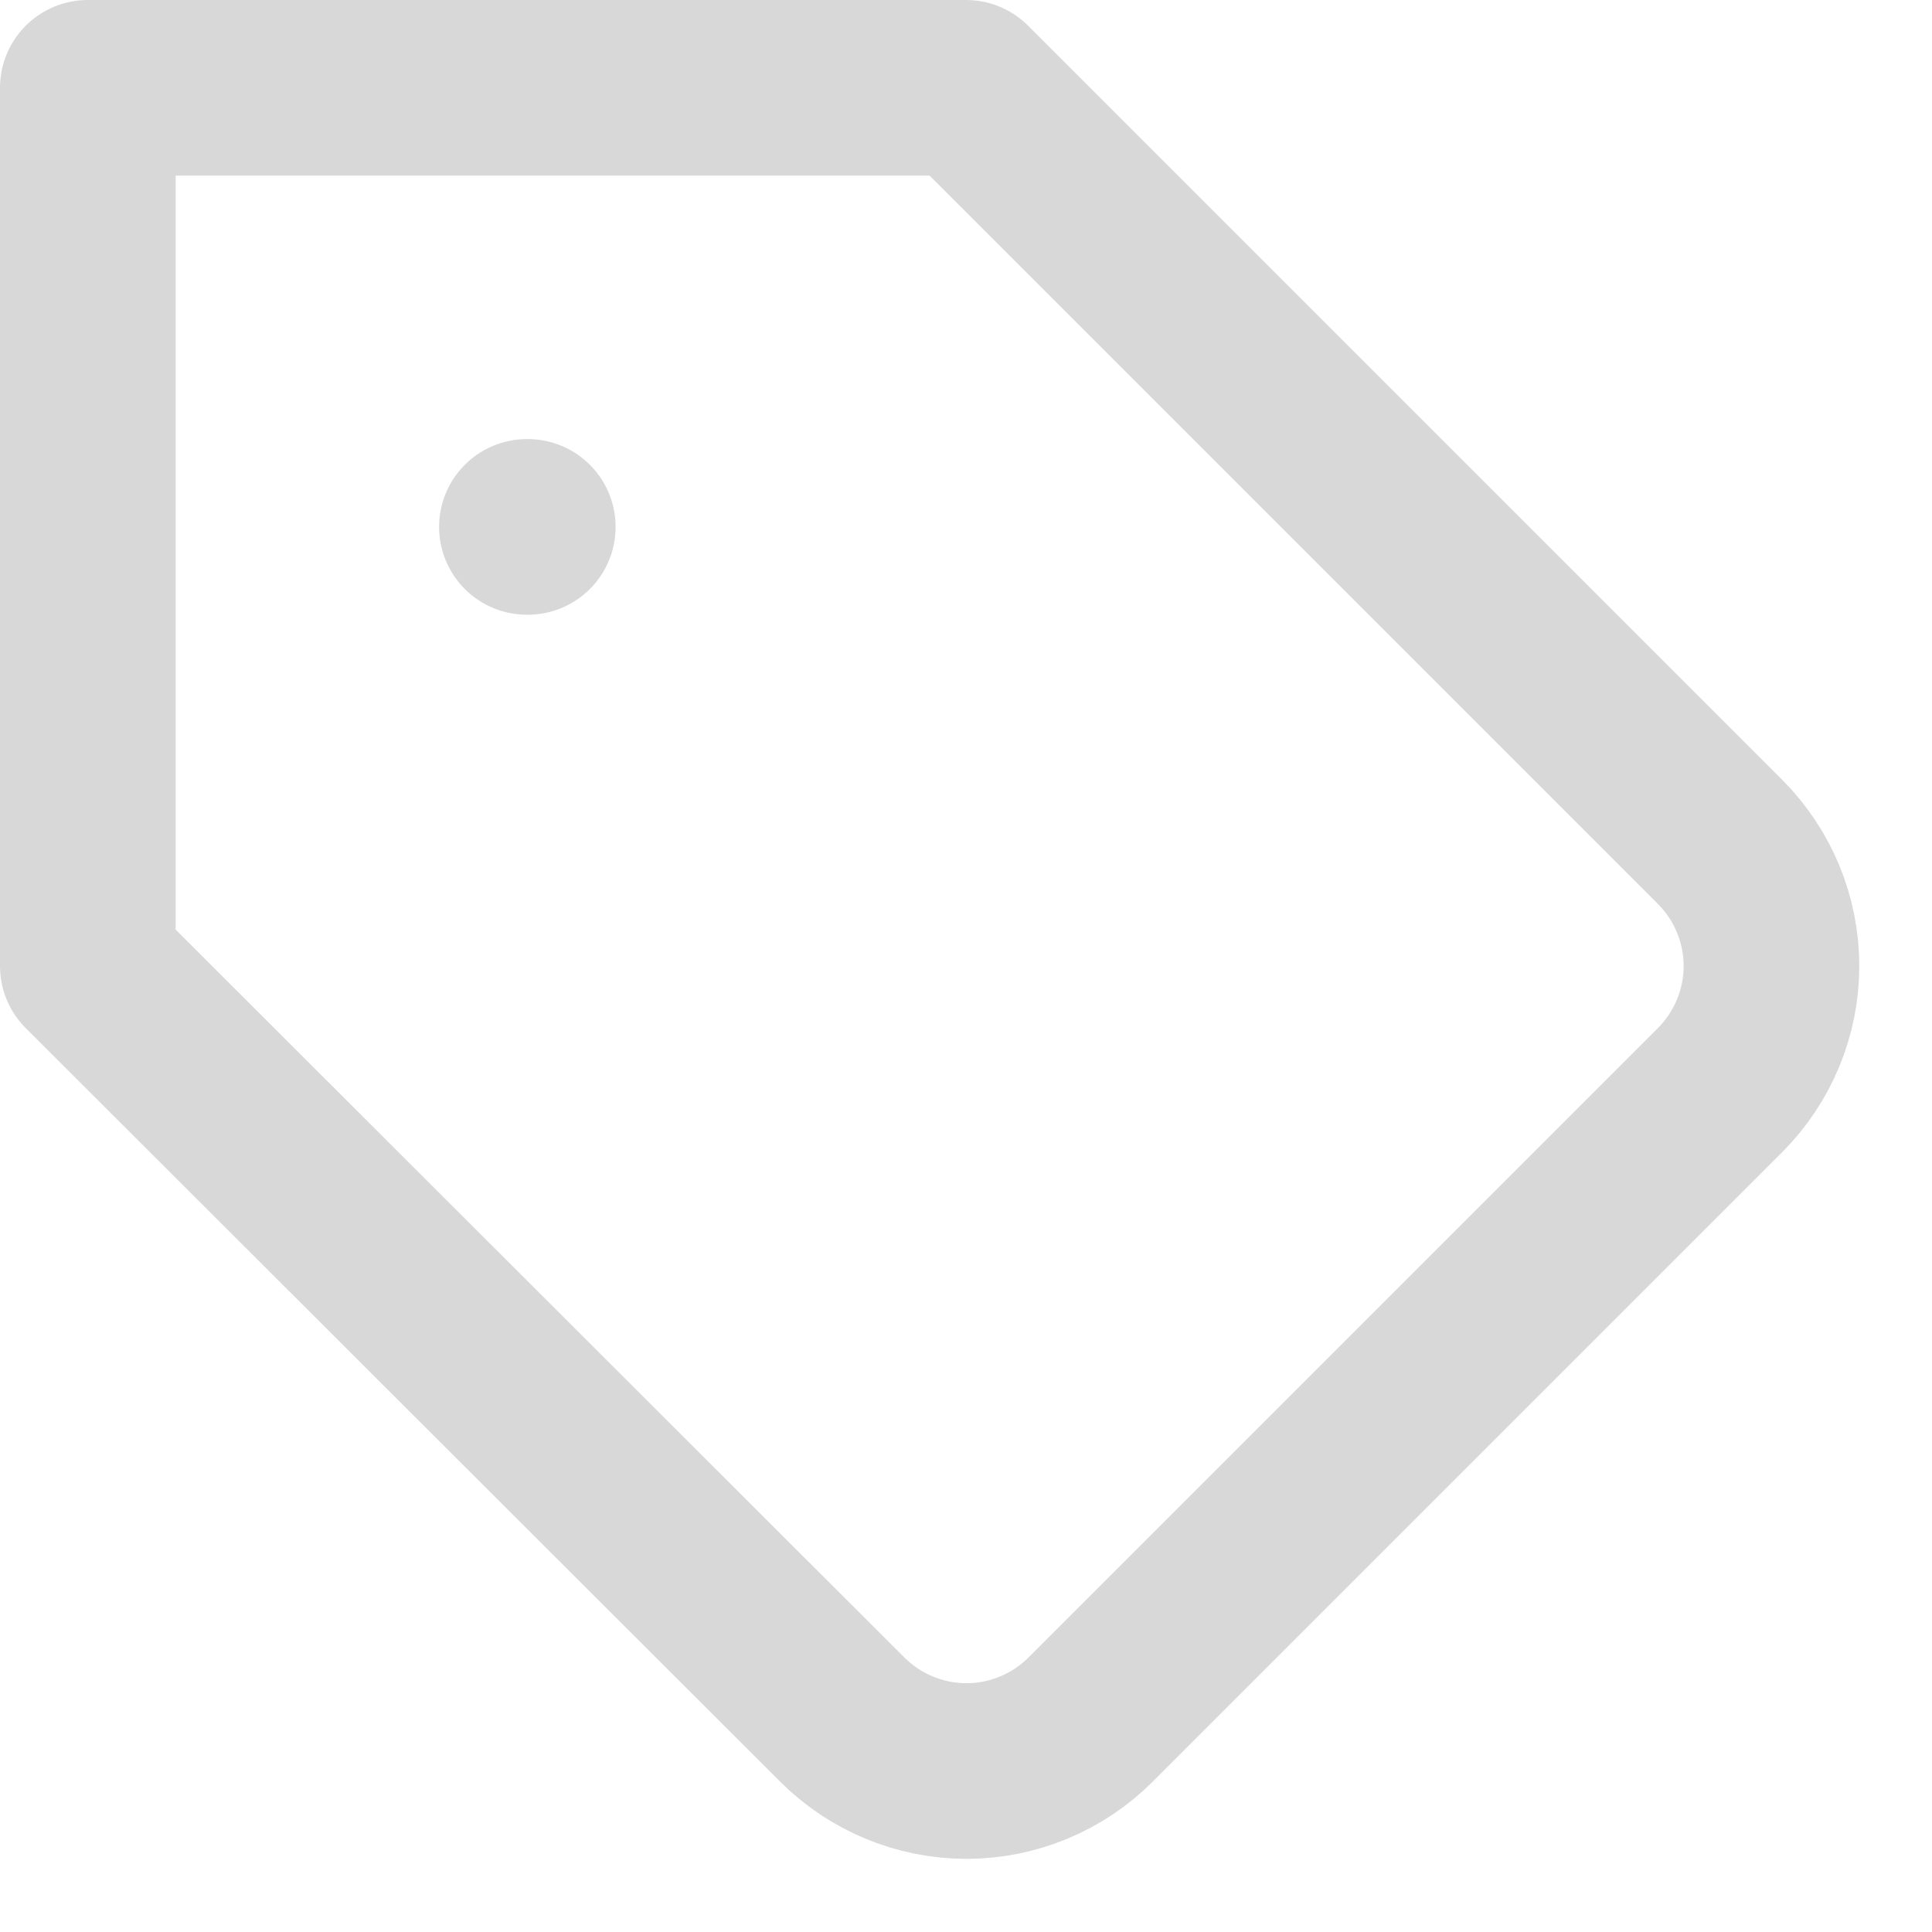
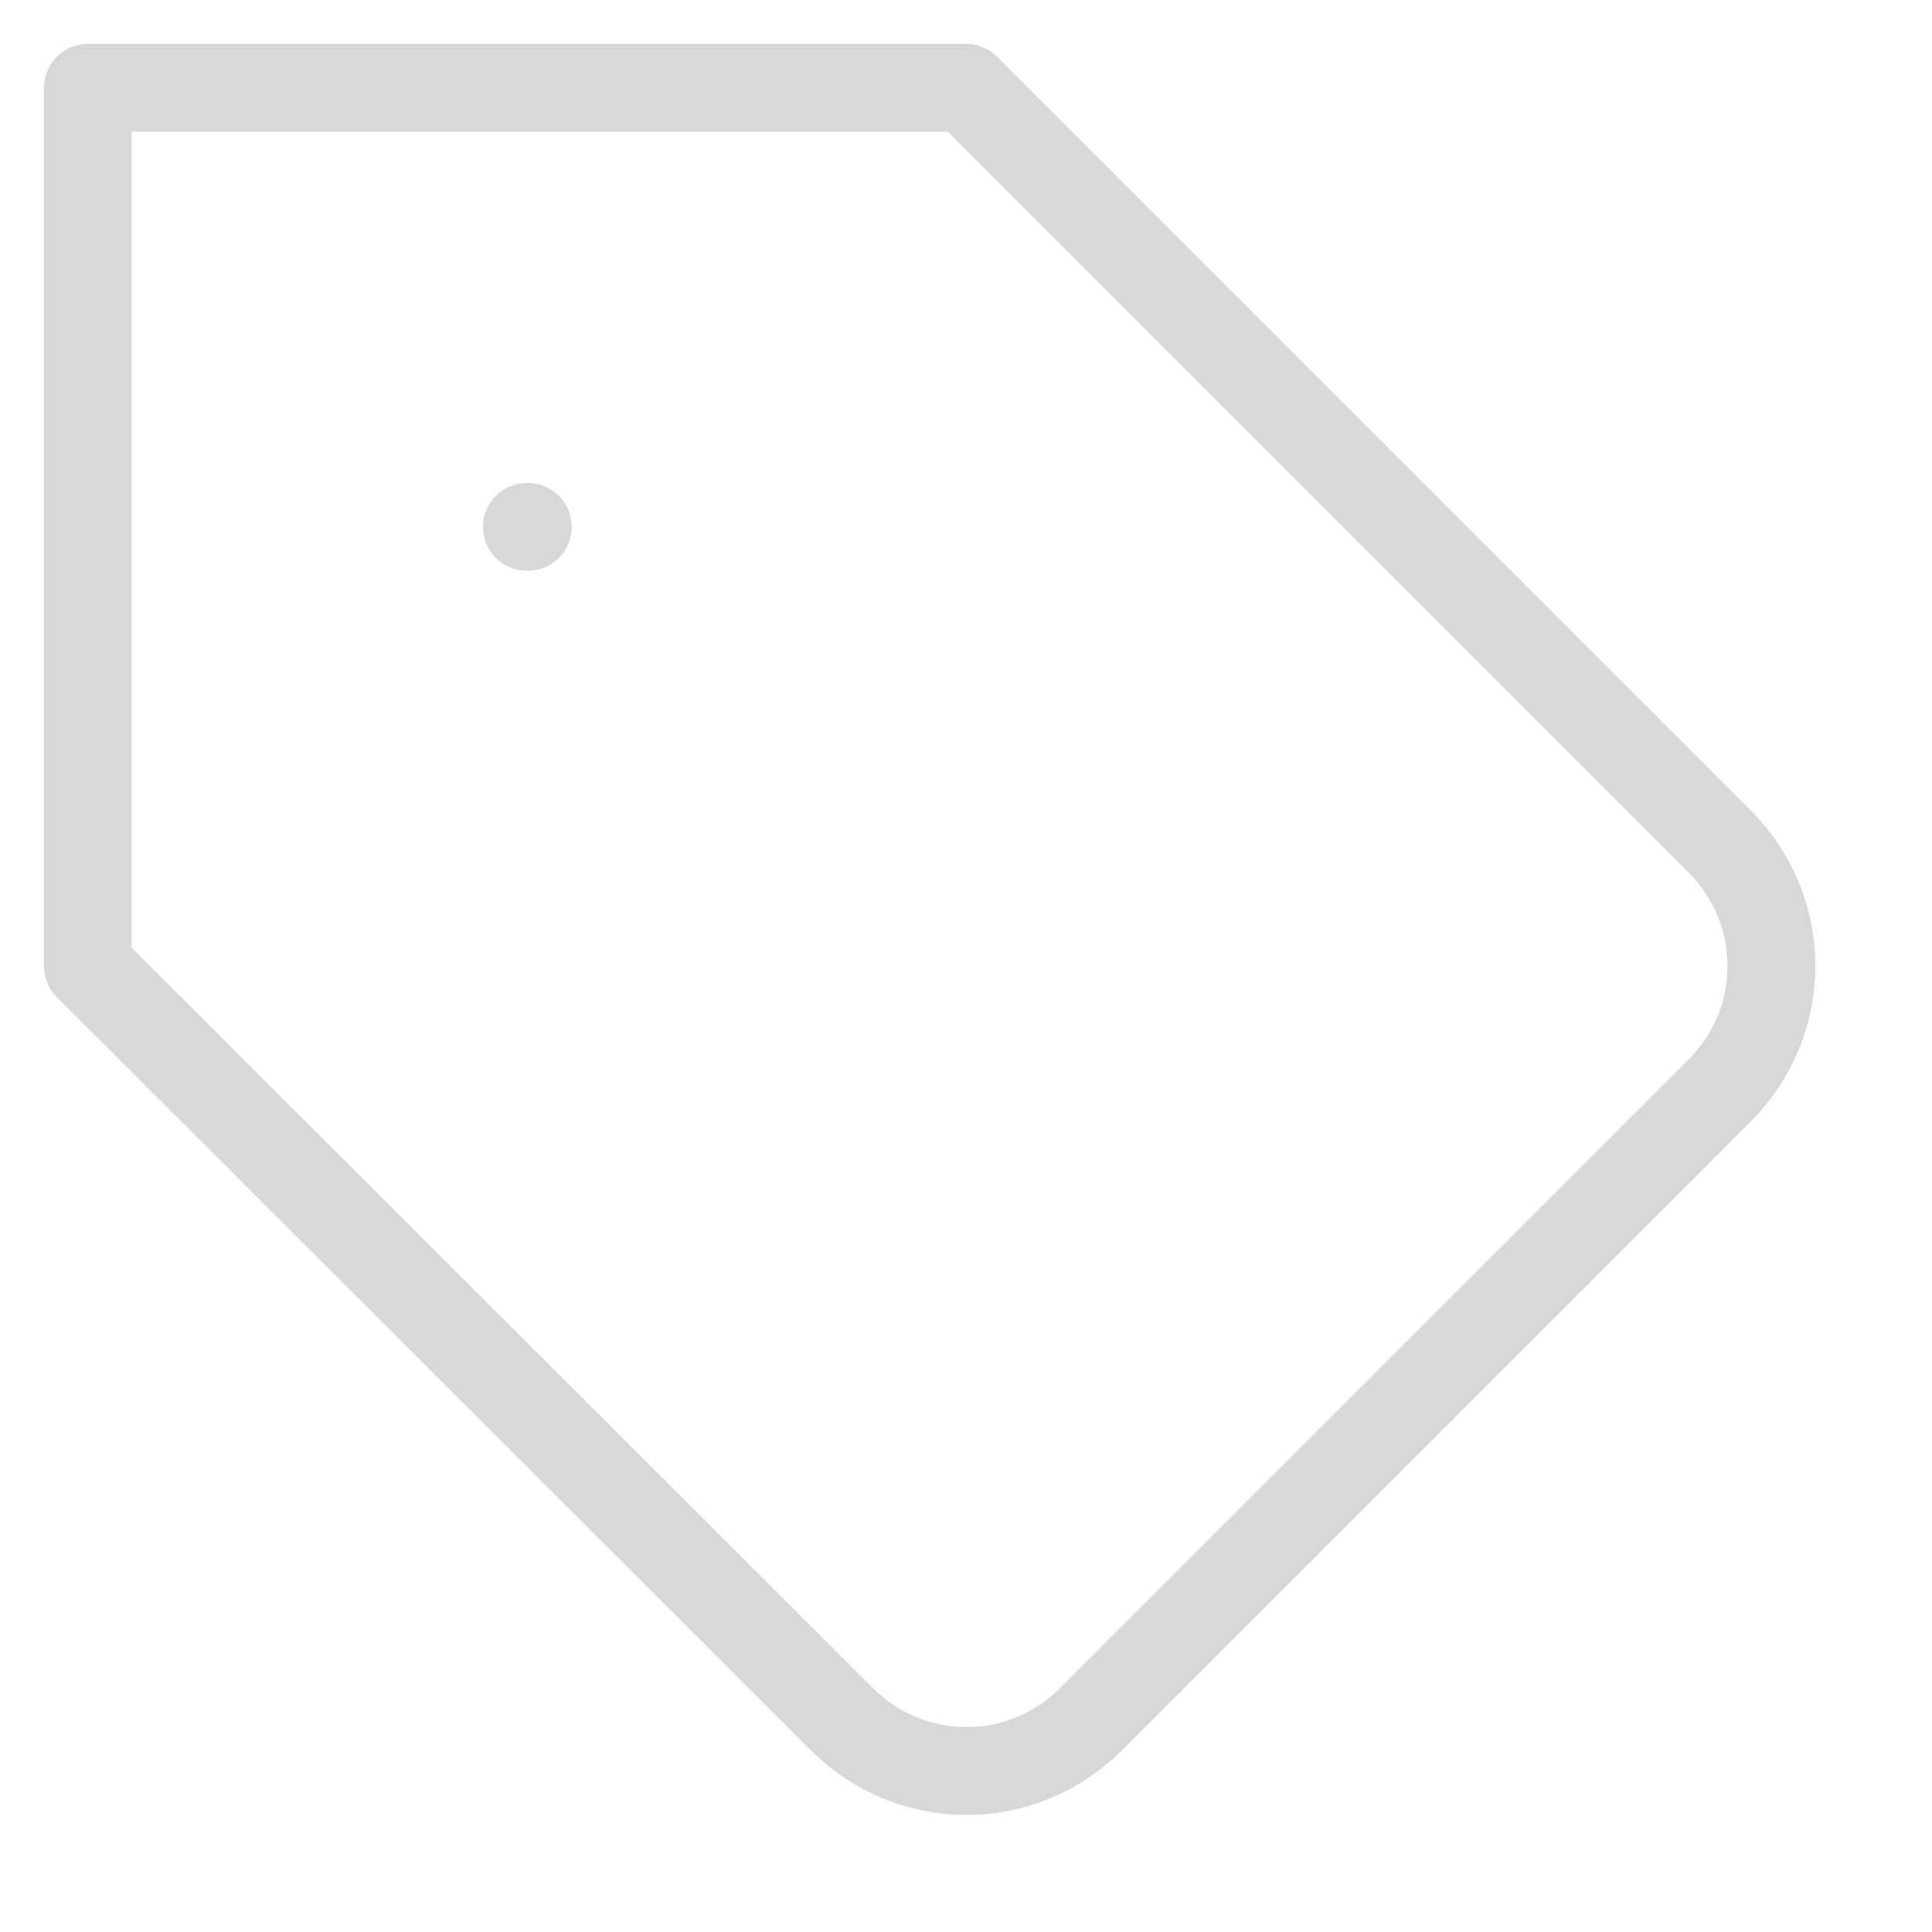
<svg xmlns="http://www.w3.org/2000/svg" width="22" height="22" viewBox="0 0 22 22" fill="none">
-   <path d="M6 6H6.01M19.59 12.41L12.42 19.58C12.234 19.766 12.014 19.913 11.771 20.014C11.528 20.115 11.268 20.167 11.005 20.167C10.742 20.167 10.482 20.115 10.239 20.014C9.996 19.913 9.776 19.766 9.59 19.58L1 11V1H11L19.59 9.59C19.962 9.965 20.172 10.472 20.172 11C20.172 11.528 19.962 12.035 19.59 12.41Z" stroke="#D8D8D8" stroke-width="2" stroke-linecap="round" stroke-linejoin="round" />
+   <path d="M6 6H6.01M19.59 12.41L12.42 19.58C12.234 19.766 12.014 19.913 11.771 20.014C11.528 20.115 11.268 20.167 11.005 20.167C10.742 20.167 10.482 20.115 10.239 20.014C9.996 19.913 9.776 19.766 9.59 19.58L1 11V1H11L19.59 9.59C19.962 9.965 20.172 10.472 20.172 11C20.172 11.528 19.962 12.035 19.59 12.41Z" stroke="#D8D8D8" stroke-linecap="round" stroke-linejoin="round" />
</svg>
